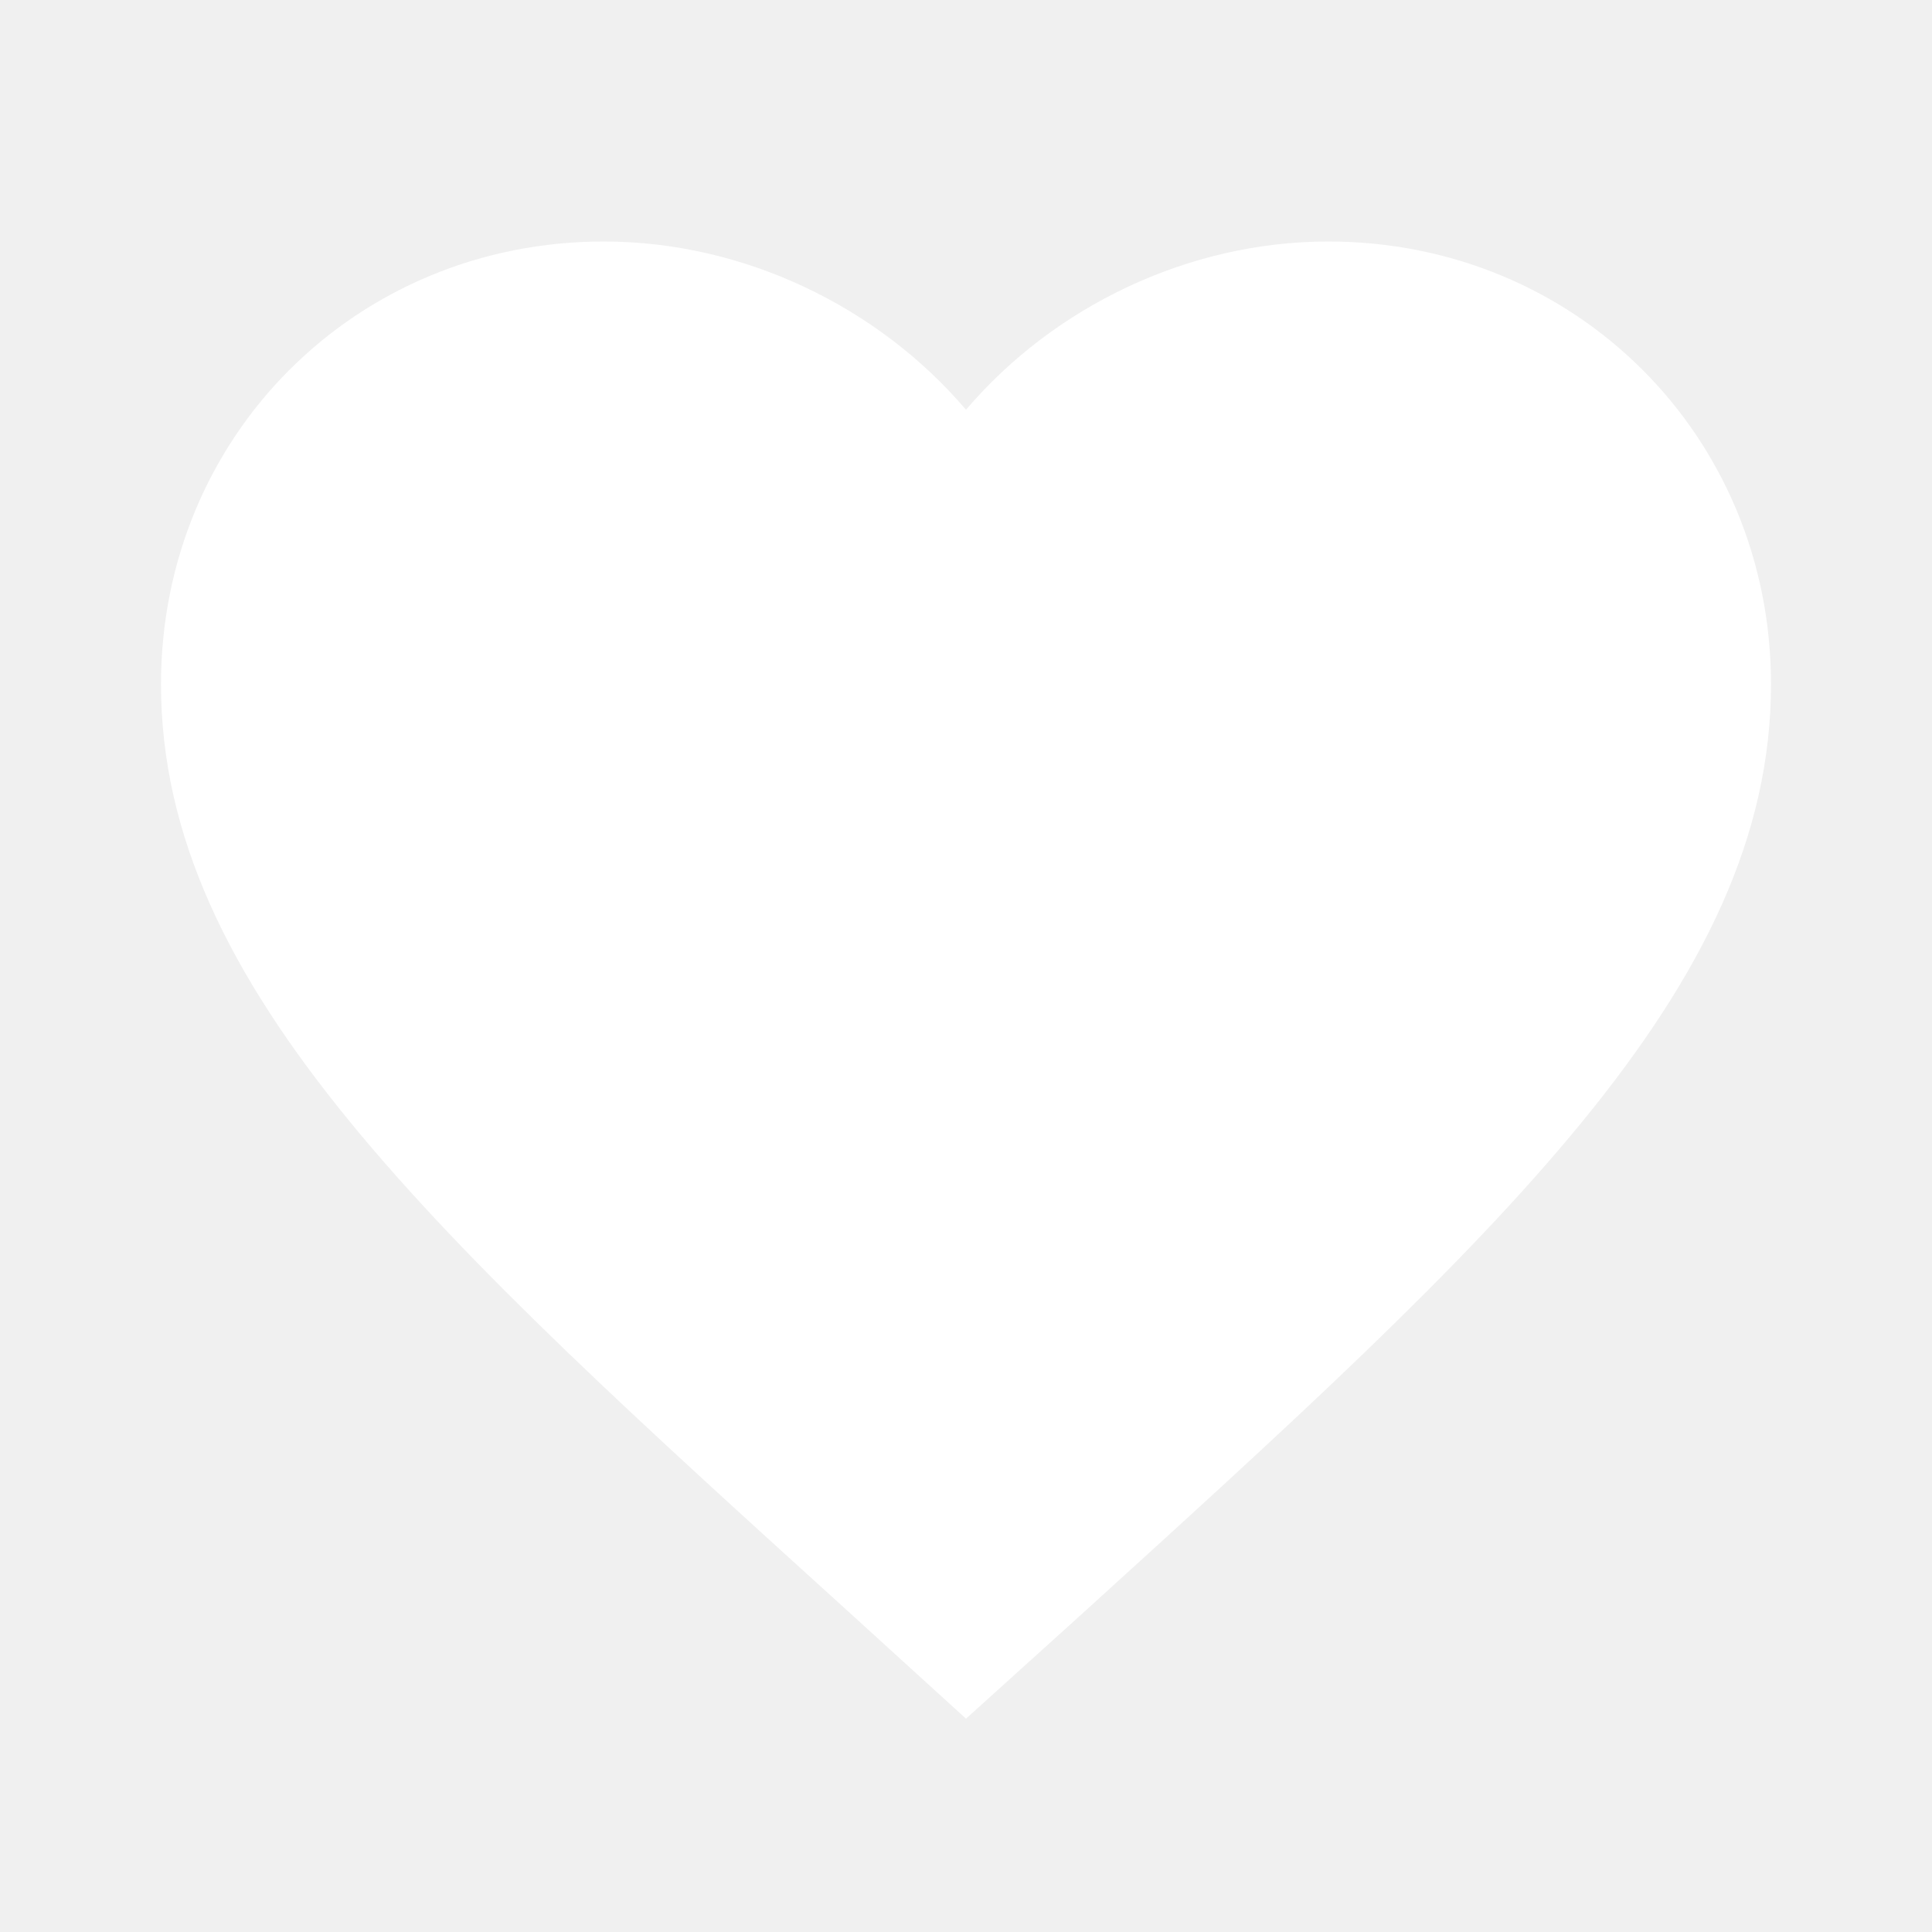
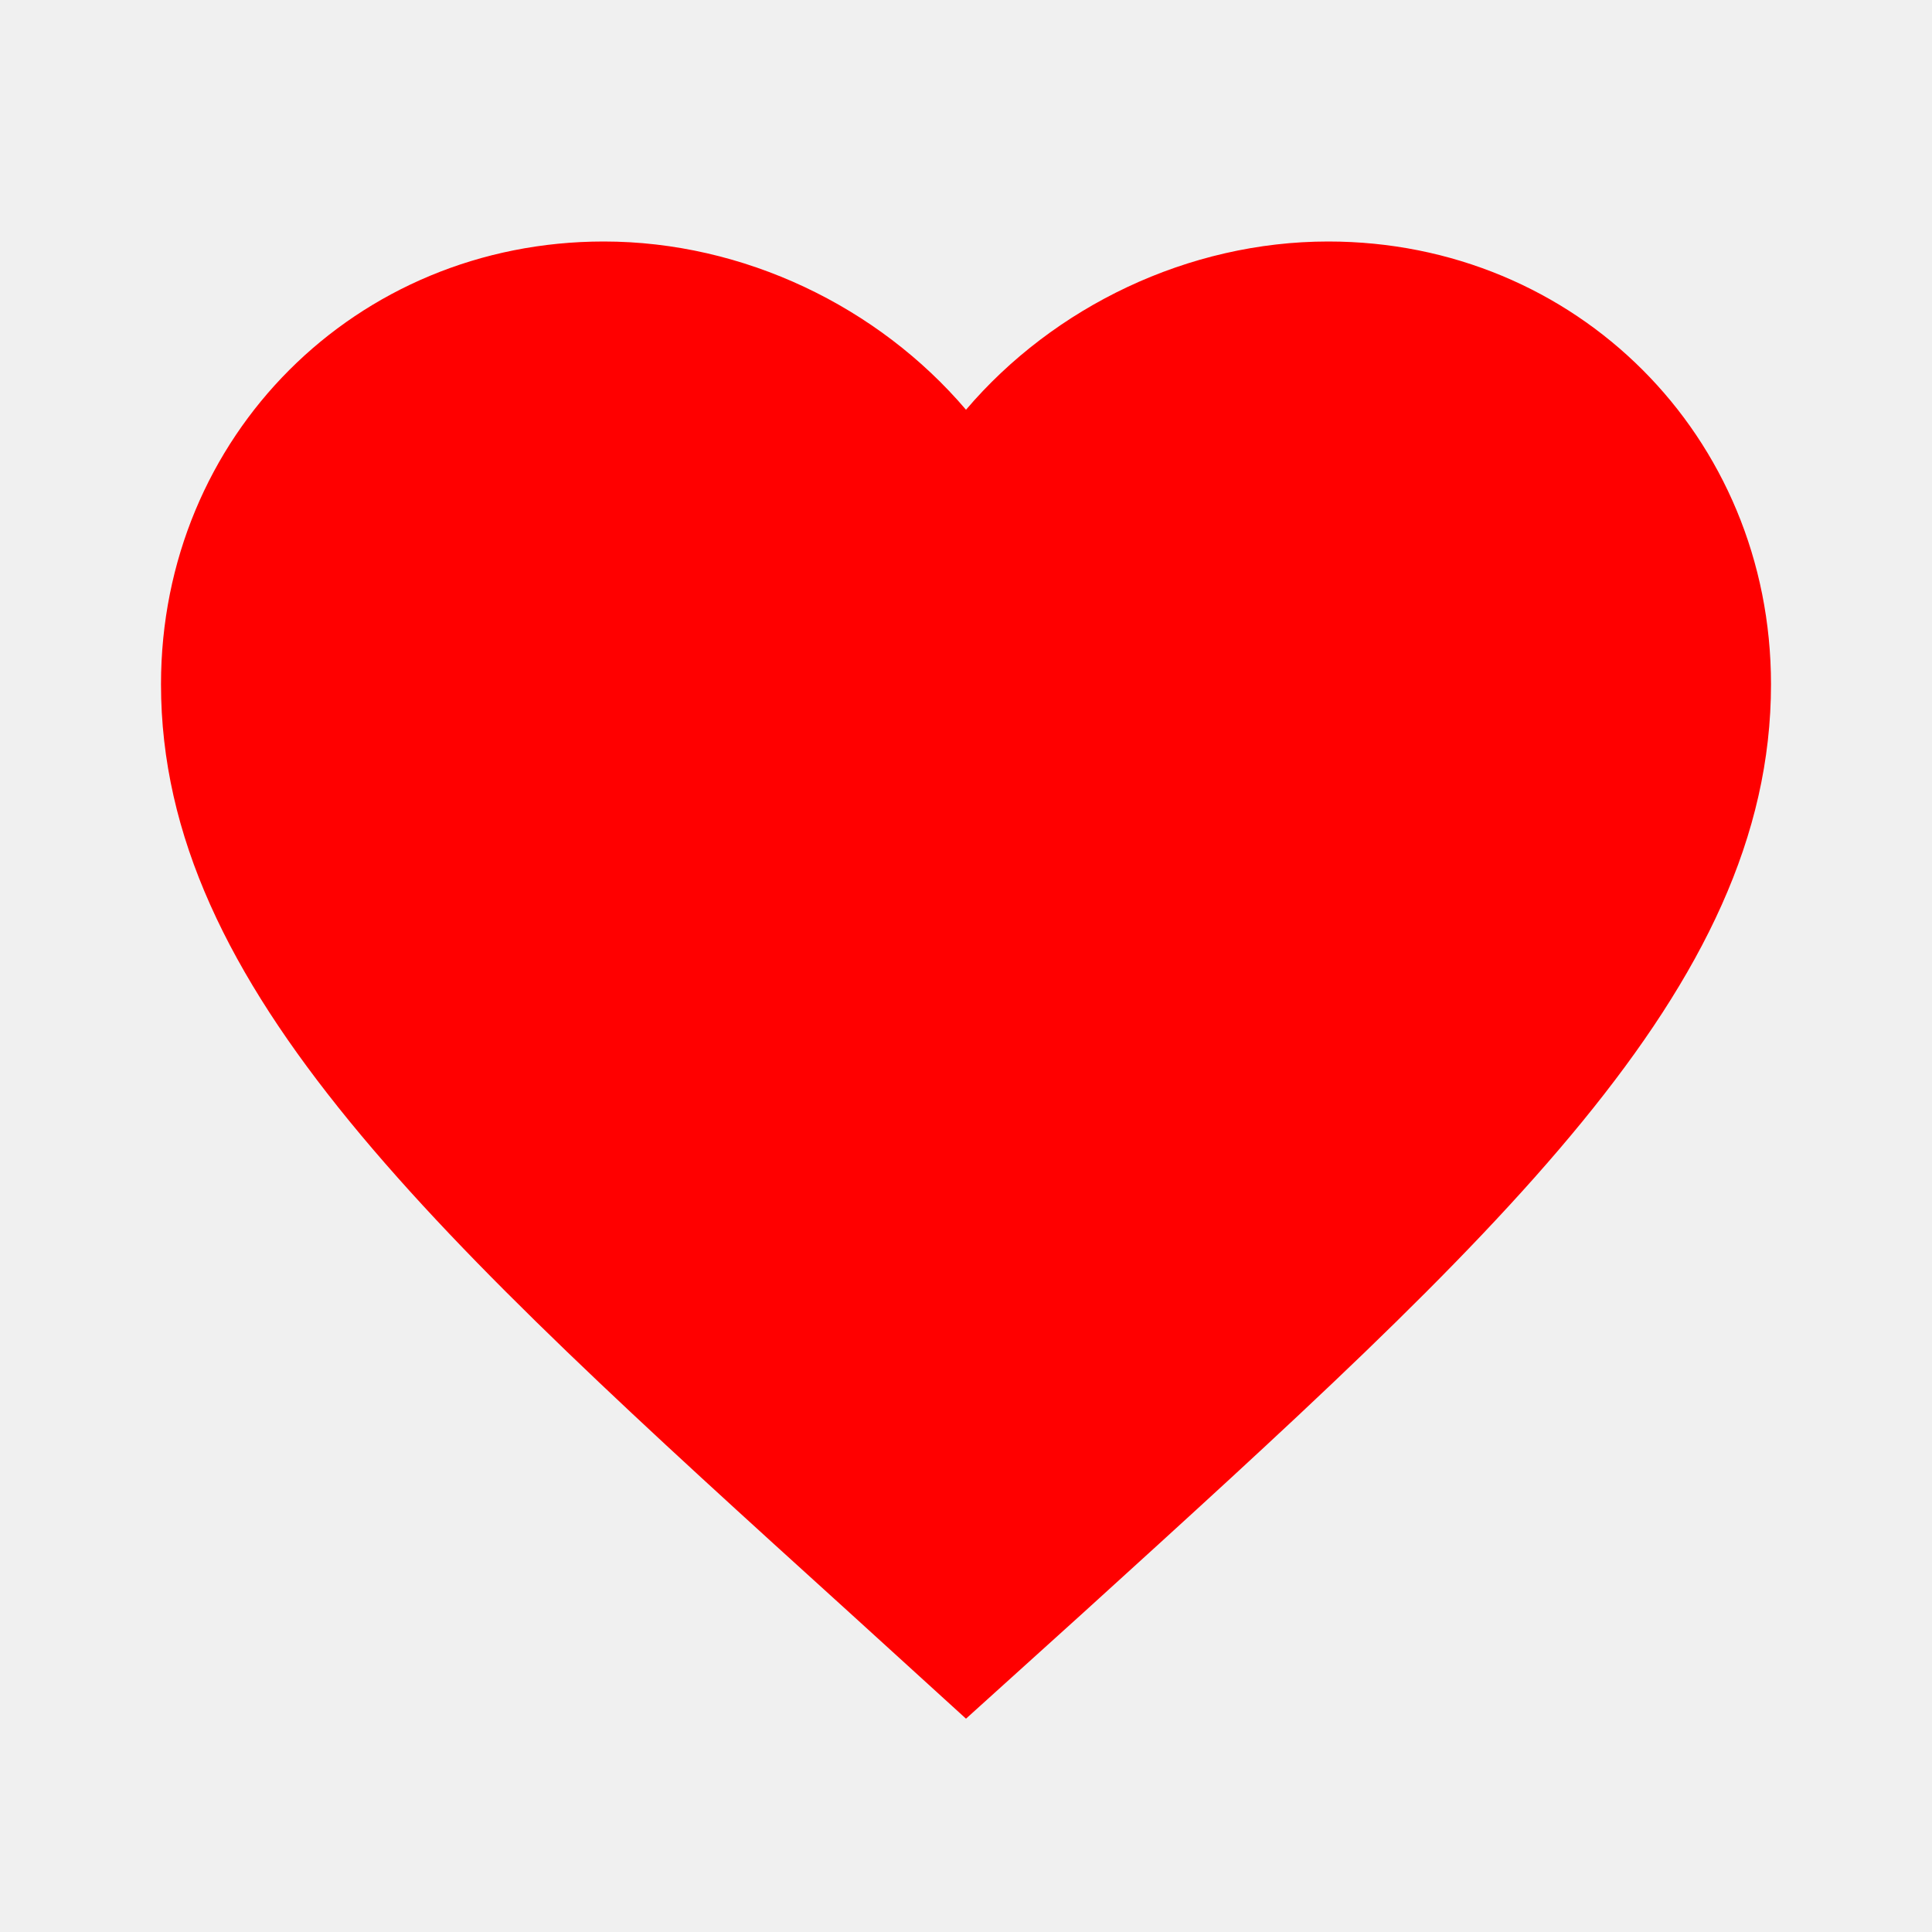
- <svg xmlns="http://www.w3.org/2000/svg" fill="#fff" width="24" height="24" viewBox="0 0 24 24">
-   <path d="M12 21.35l-1.45-1.32C5.4 15.36 2 12.28 2 8.5 2 5.42 4.42 3 7.5 3c1.74 0 3.41.81 4.5 2.09C13.09 3.81 14.76 3 16.5 3 19.58 3 22 5.42 22 8.5c0 3.78-3.4 6.86-8.55 11.54L12 21.35z" />
+ <svg xmlns="http://www.w3.org/2000/svg" fill="#ff0000" width="24" height="24" viewBox="0 0 24 24">
+   <path d="M12 21.35l-1.45-1.32C5.4 15.36 2 12.28 2 8.5 2 5.42 4.42 3 7.5 3c1.74 0 3.41.81 4.5 2.09C13.09 3.81 14.76 3 16.5 3 19.58 3 22 5.42 22 8.5c0 3.78-3.4 6.86-8.55 11.54L12 21.35z">
+ 
+     </path>
</svg>
